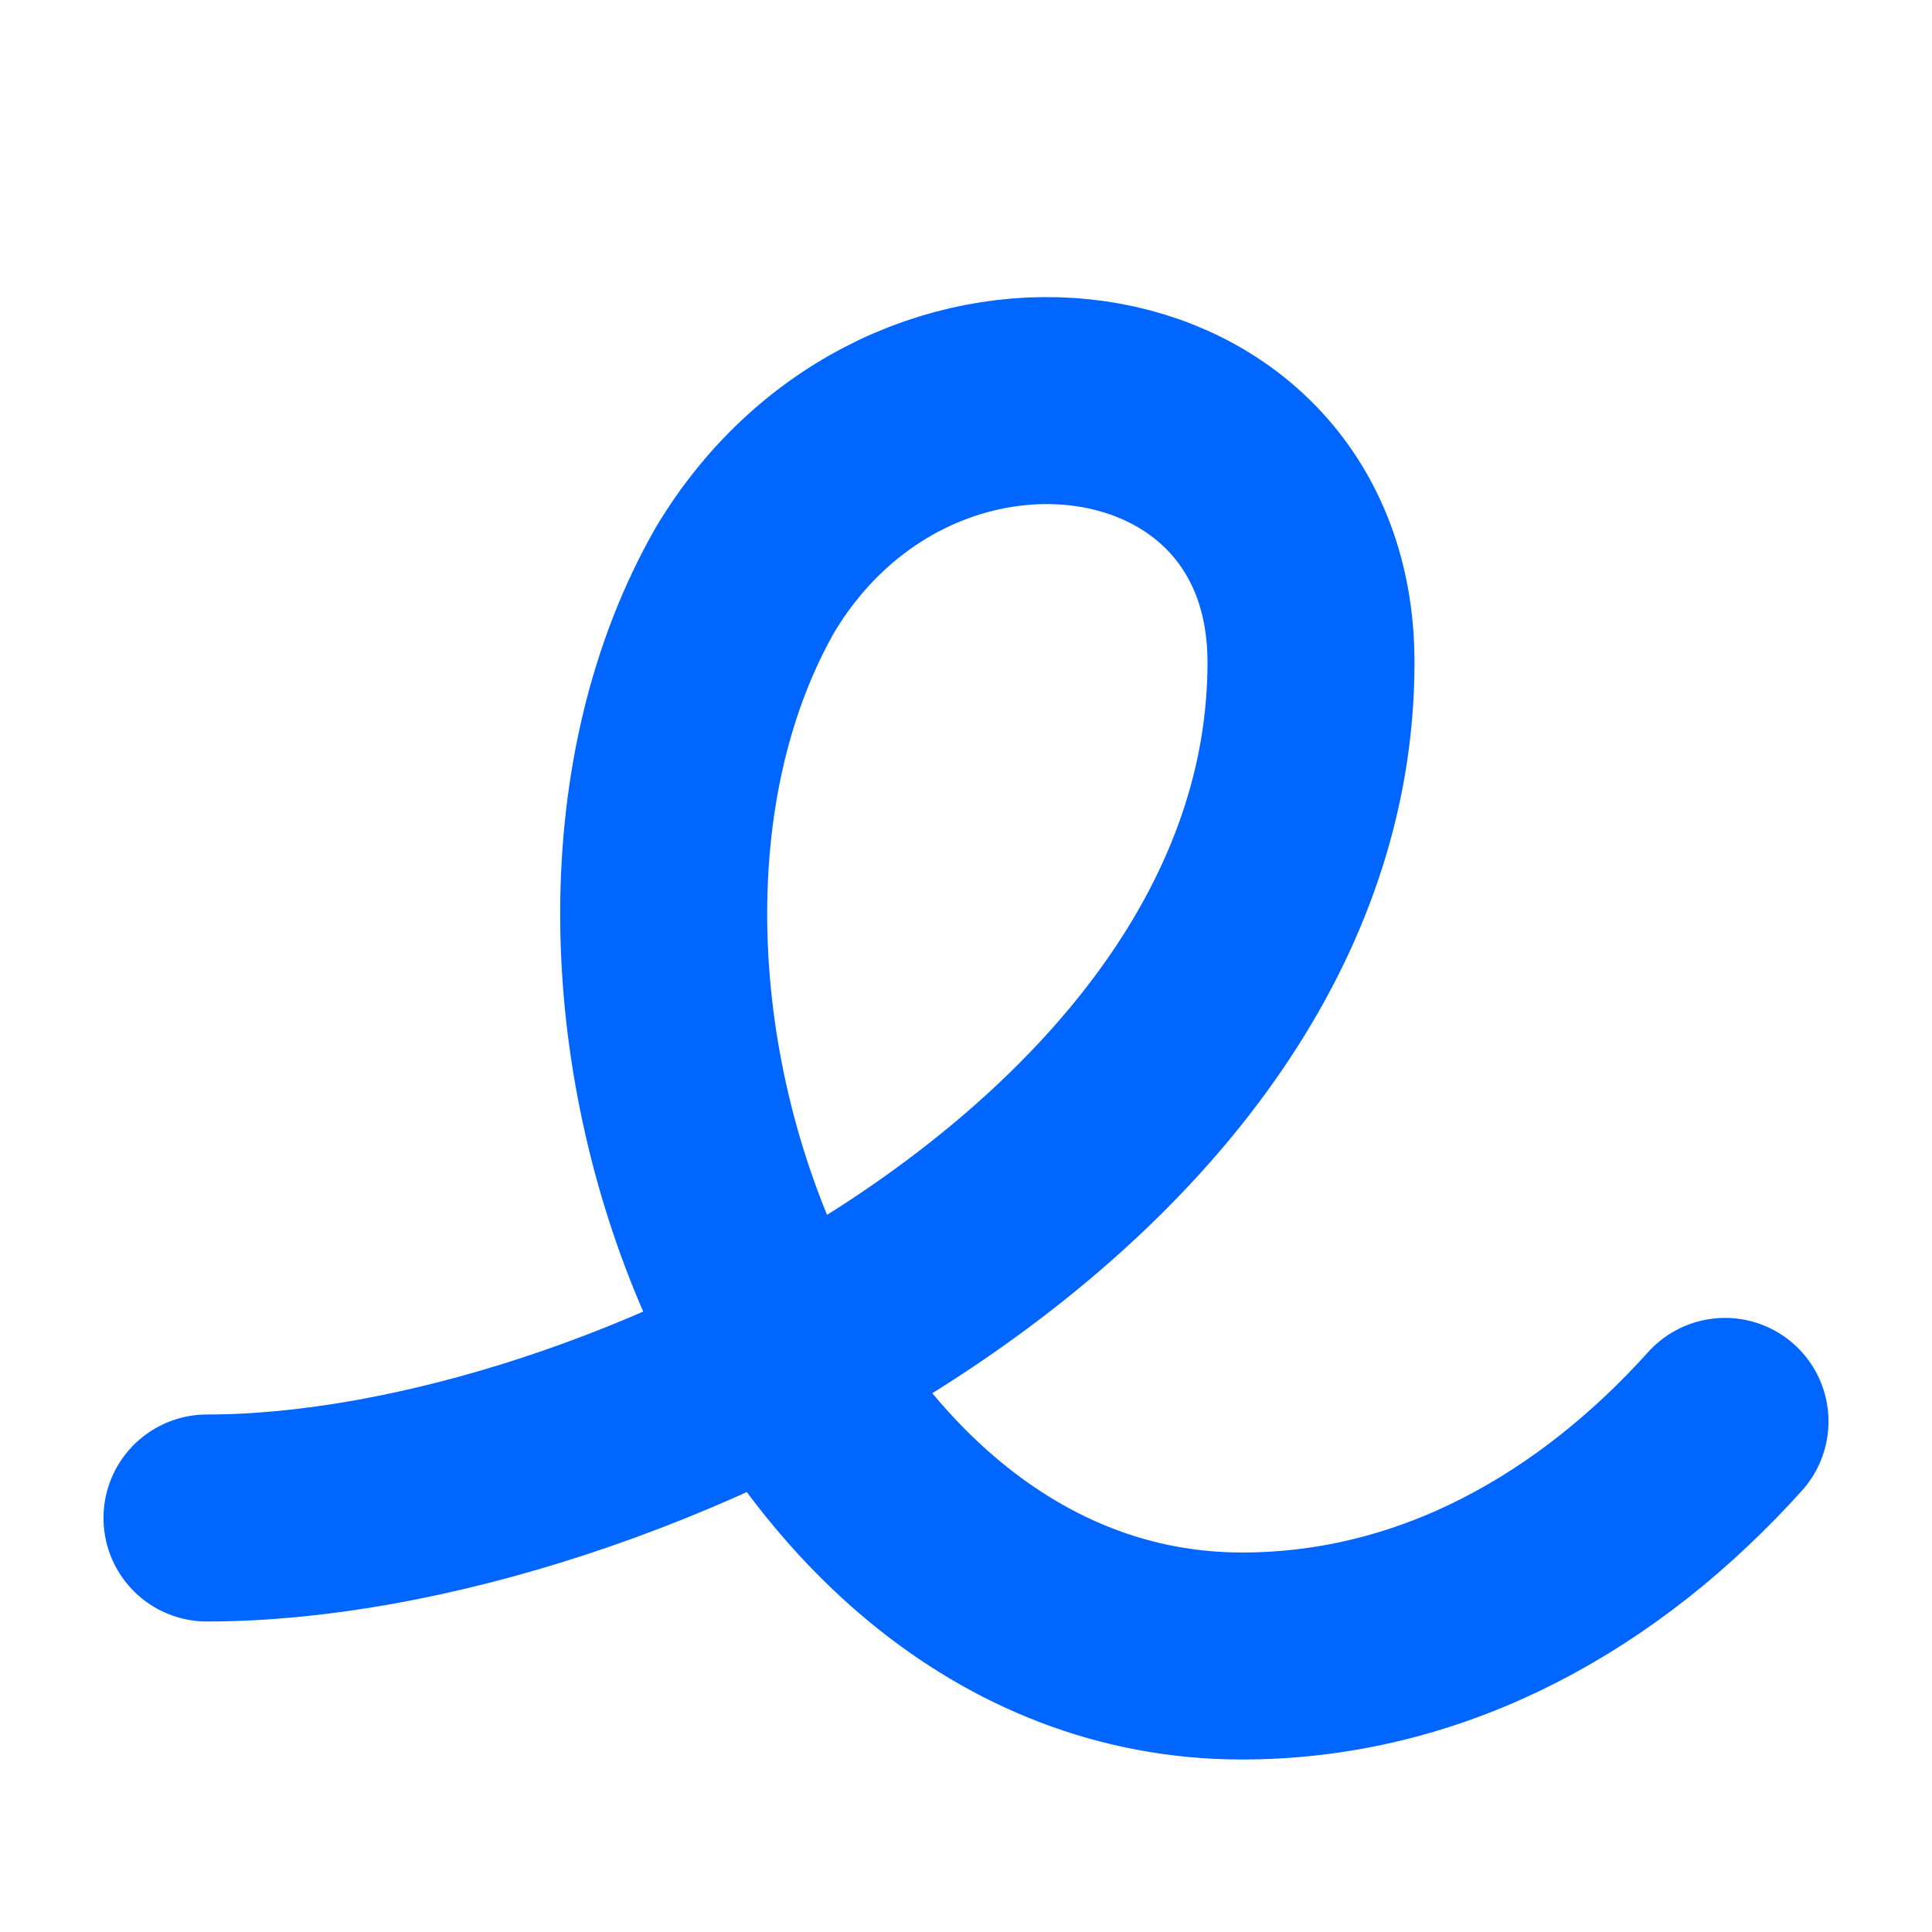
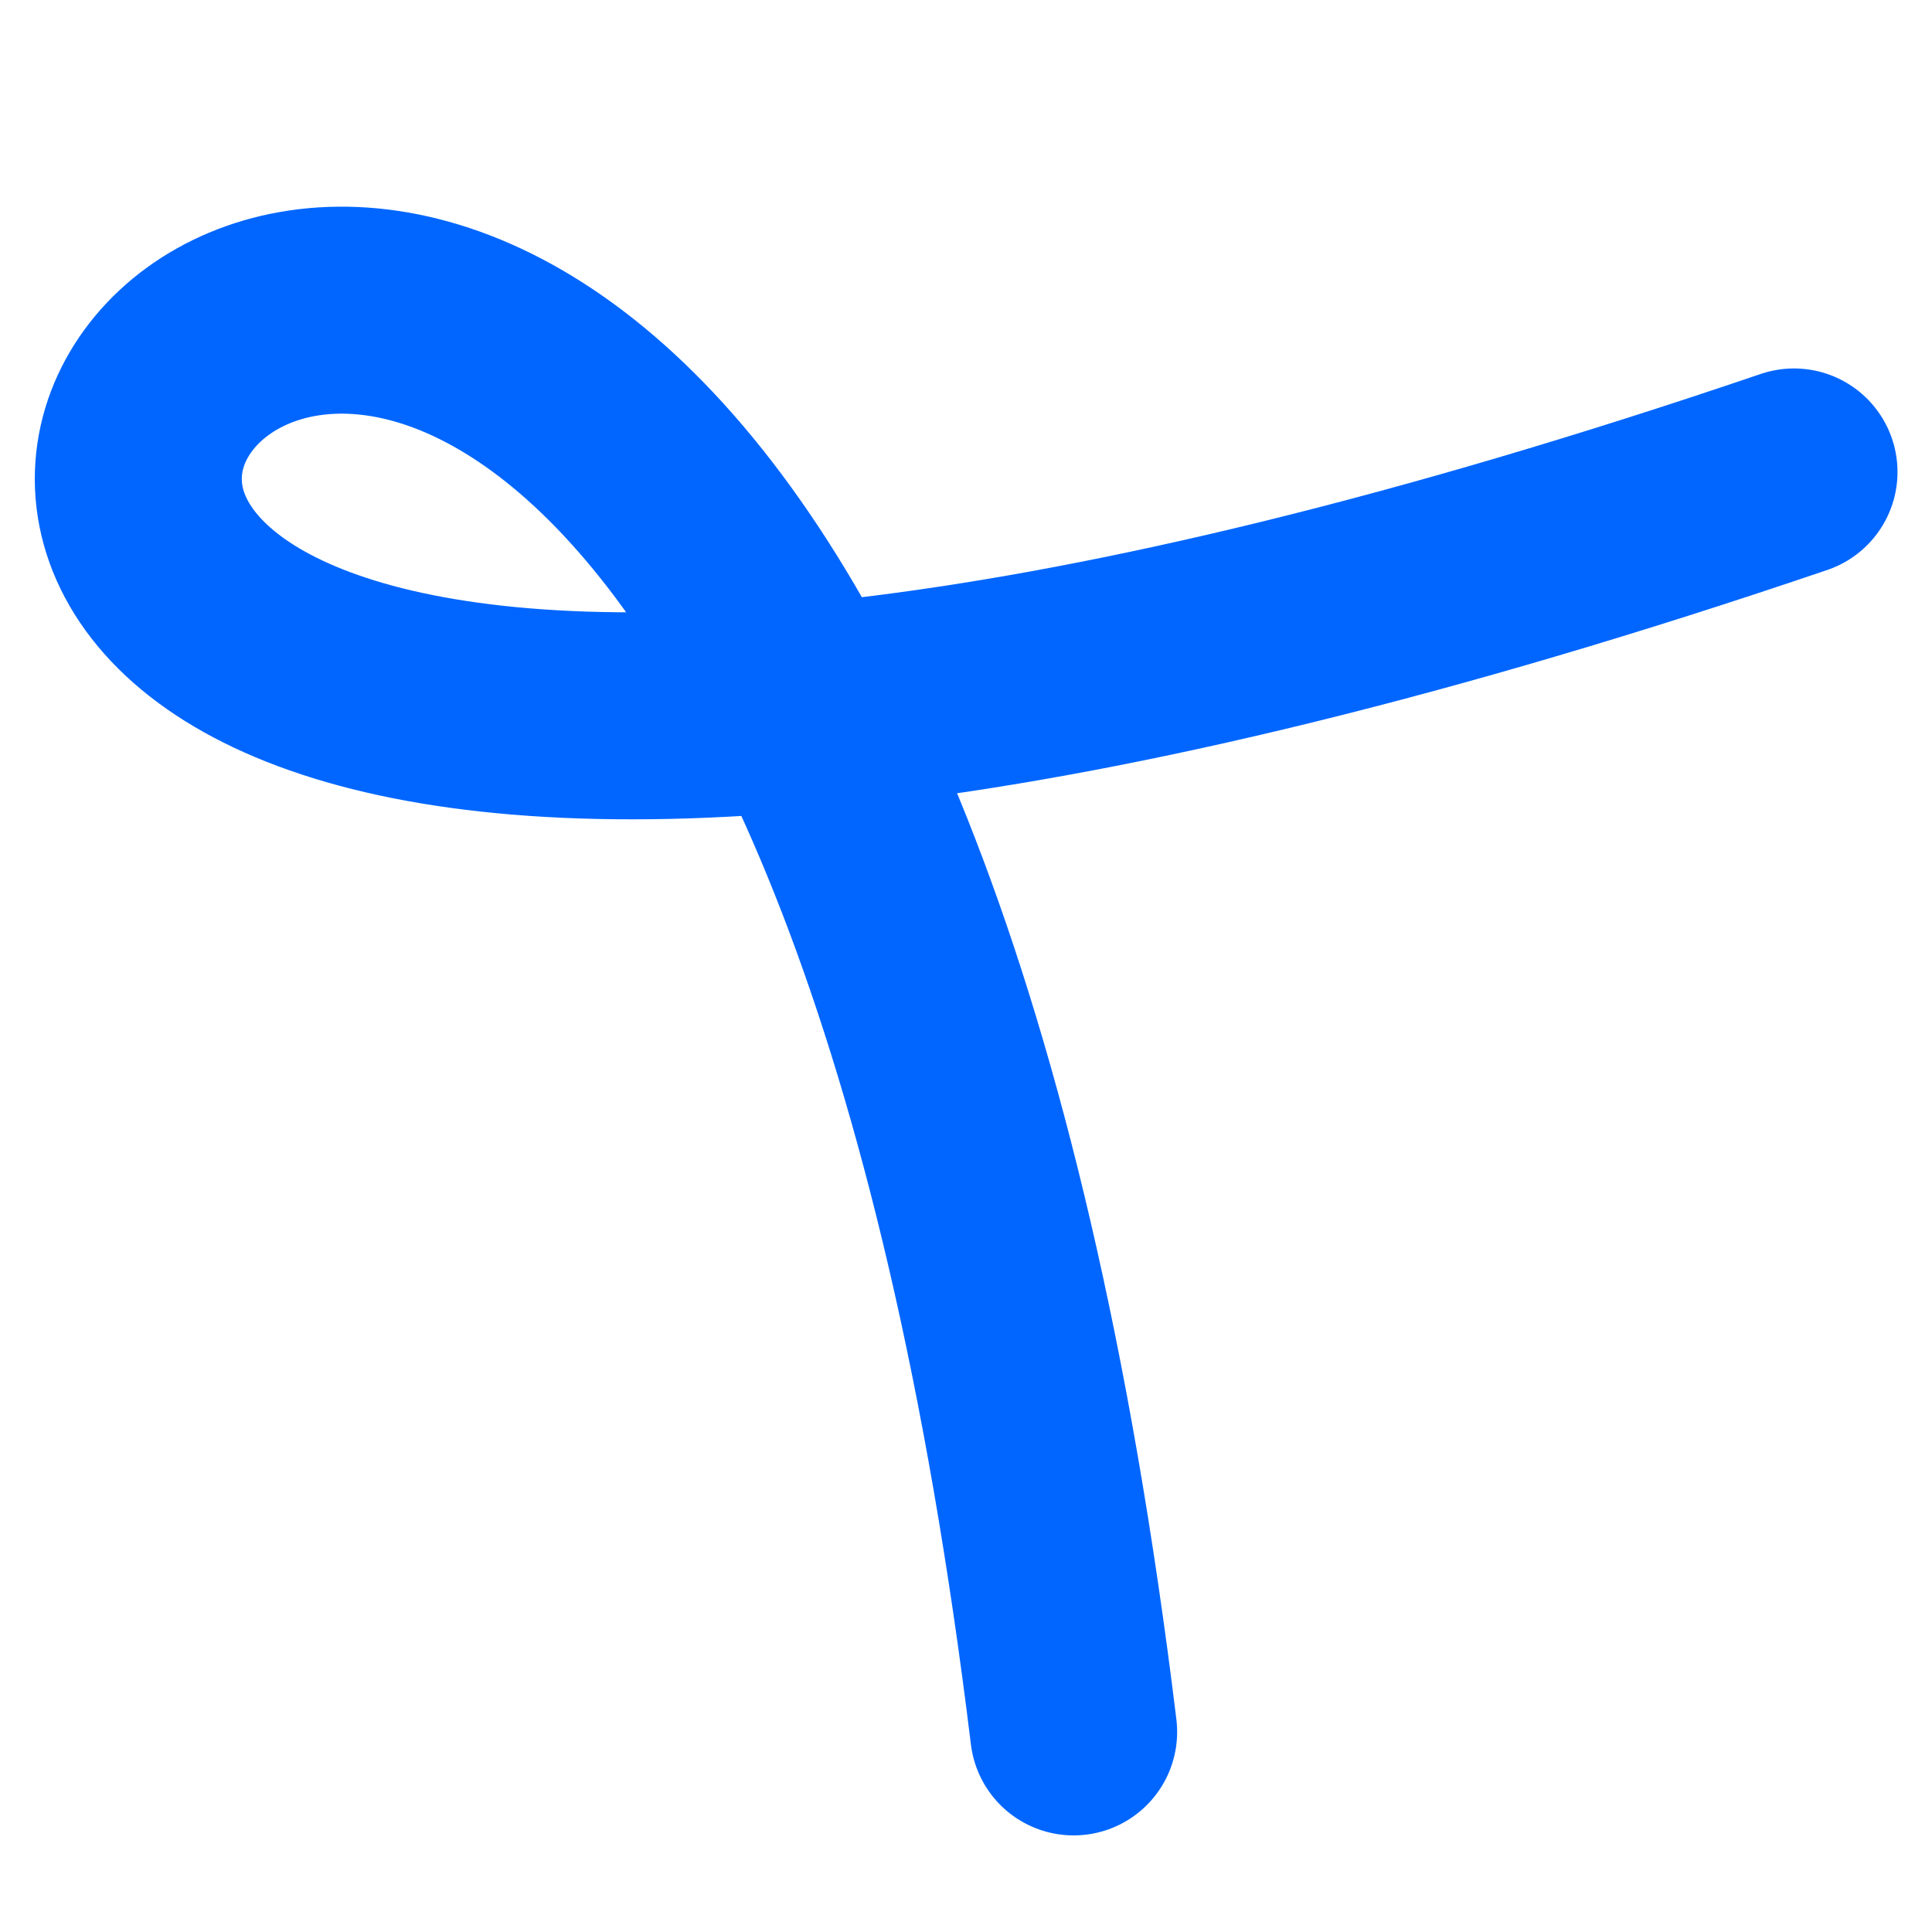
<svg xmlns="http://www.w3.org/2000/svg" viewBox="0 0 14 14">
-   <path d="M1.5 11C4.5 11 9.5 8.5 9.5 4.8 9.5 2.6 6.6 2.2 5.4 4.2 3.8 7 5.6 12 9 12c1.4 0 2.6-.7 3.5-1.7" fill="none" stroke="#0066FF" stroke-width="1.5" stroke-linecap="round" stroke-linejoin="round" />
+   <path d="M13 3.42C-8.73 10.81 5.18-8.75 7.78 12.55" fill="none" stroke="#0066FF" stroke-width="1.5" stroke-linecap="round" stroke-linejoin="round" />
</svg>
